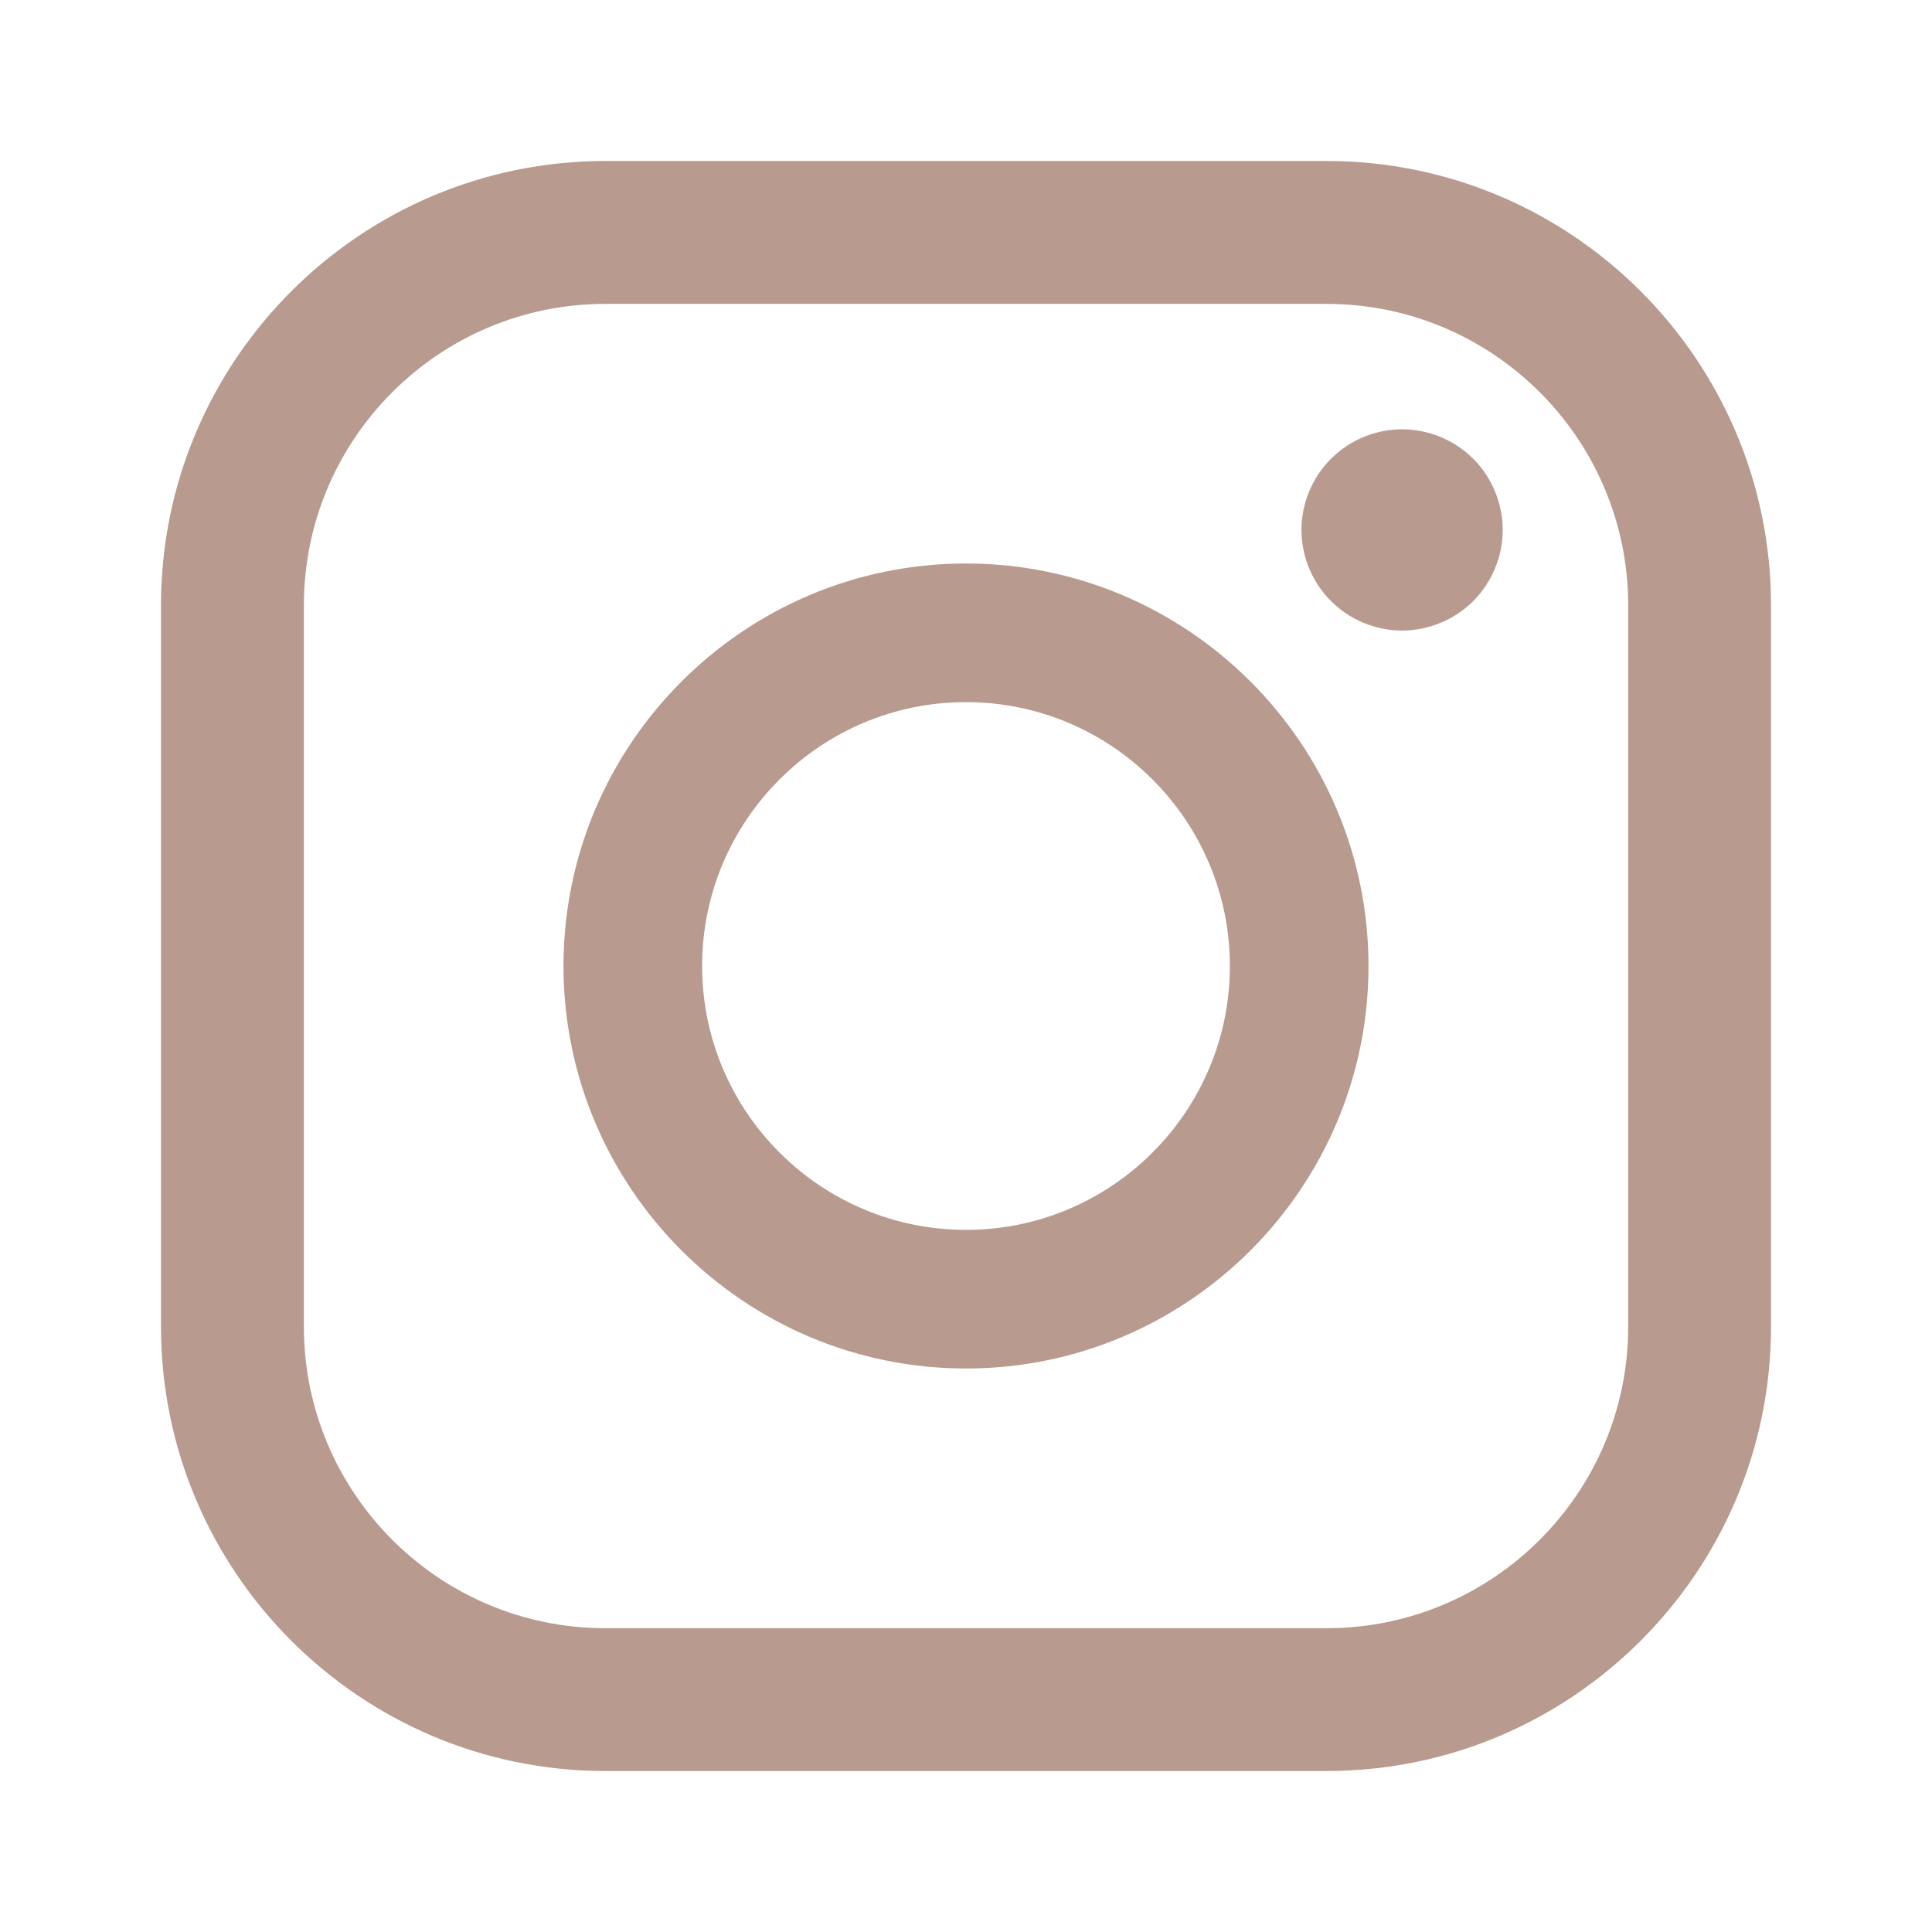
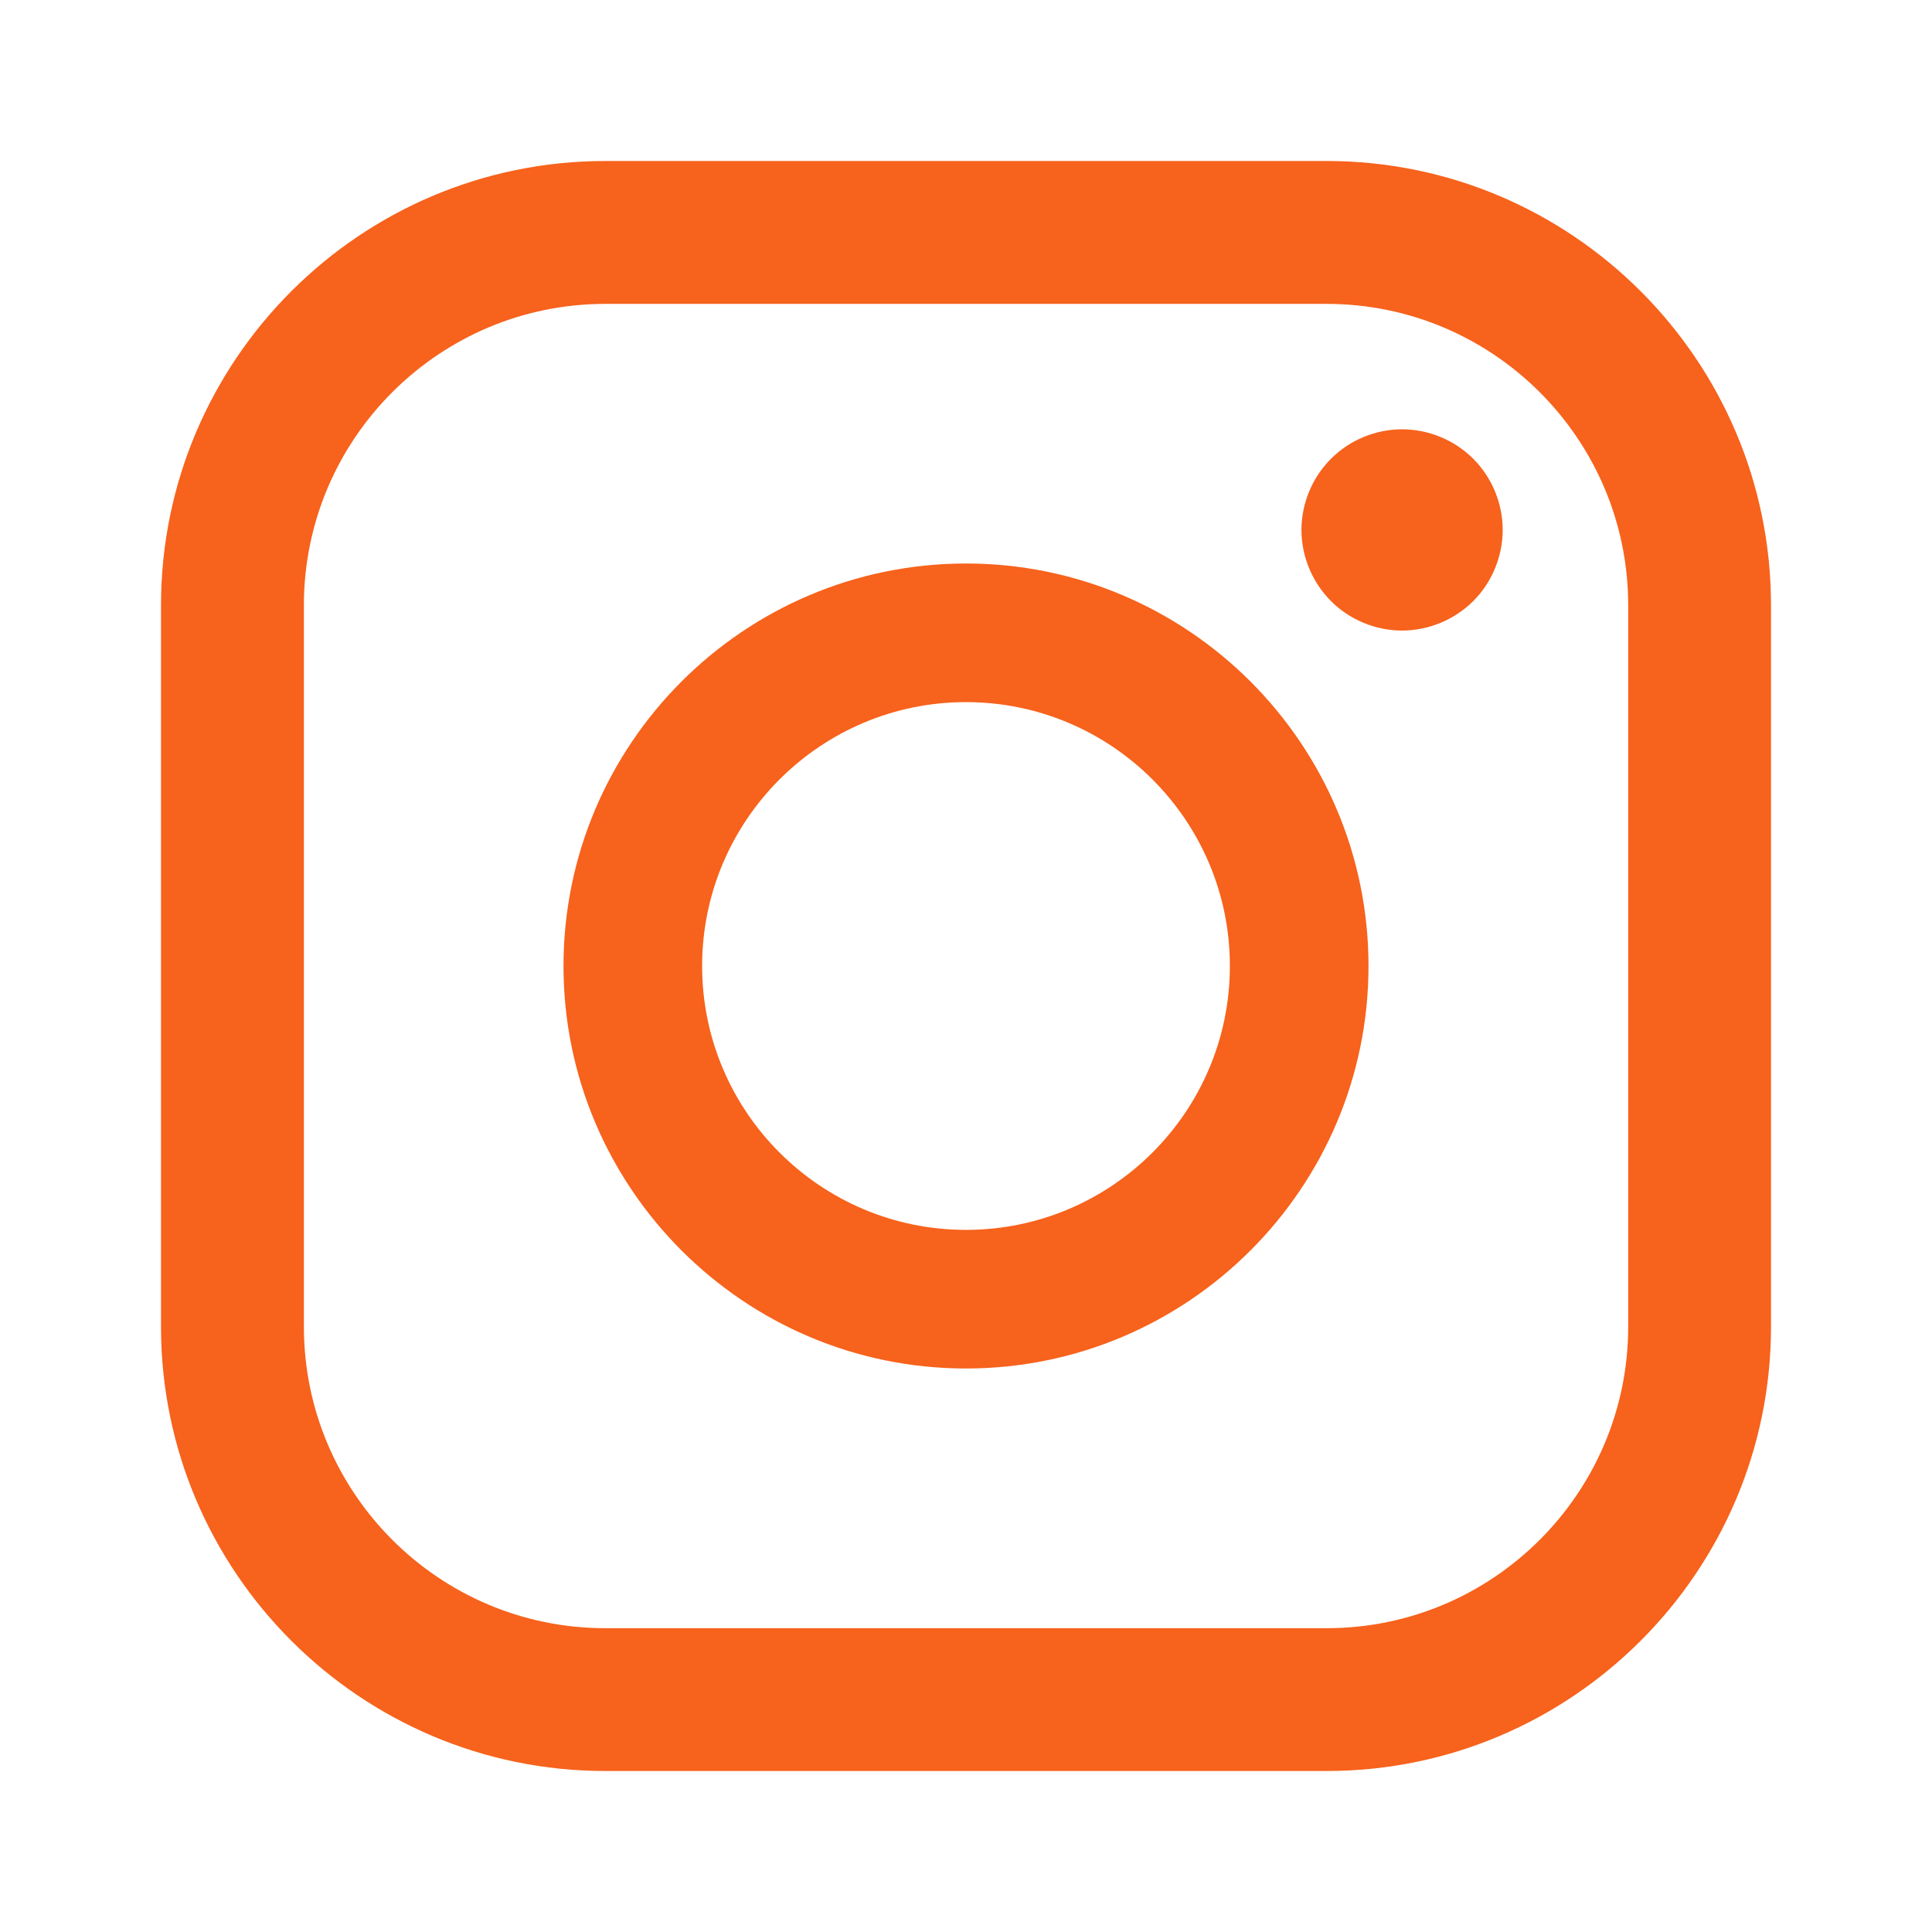
<svg xmlns="http://www.w3.org/2000/svg" viewBox="0 0 24 24" fill="none">
-   <path d="M16.481 2C19.524 2 22 4.476 22 7.519V16.481C22 19.524 19.524 22 16.481 22H7.519C4.476 22 2 19.524 2 16.481V7.519C2 4.476 4.476 2 7.519 2H16.481ZM20.226 16.481H20.226V7.519C20.226 5.454 18.546 3.775 16.481 3.775H7.519C5.454 3.775 3.775 5.454 3.775 7.519V16.481C3.775 18.546 5.454 20.226 7.519 20.226H16.481C18.546 20.226 20.226 18.546 20.226 16.481ZM12 7C14.757 7 17 9.243 17 12C17 14.757 14.757 17 12 17C9.243 17 7 14.757 7 12C7 9.243 9.243 7 12 7ZM12 15.278C13.808 15.278 15.278 13.808 15.278 12C15.278 10.192 13.808 8.722 12 8.722C10.192 8.722 8.722 10.192 8.722 12C8.722 13.808 10.192 15.278 12 15.278ZM17.417 5.333C17.746 5.333 18.069 5.466 18.301 5.699C18.534 5.931 18.667 6.254 18.667 6.583C18.667 6.912 18.534 7.234 18.301 7.467C18.068 7.699 17.746 7.833 17.417 7.833C17.088 7.833 16.765 7.699 16.534 7.467C16.301 7.234 16.167 6.912 16.167 6.583C16.167 6.254 16.301 5.931 16.534 5.699C16.766 5.466 17.088 5.333 17.417 5.333Z" fill="#B89A8E" />
+   <path d="M16.481 2C19.524 2 22 4.476 22 7.519V16.481C22 19.524 19.524 22 16.481 22H7.519C4.476 22 2 19.524 2 16.481V7.519C2 4.476 4.476 2 7.519 2H16.481ZM20.226 16.481H20.226V7.519C20.226 5.454 18.546 3.775 16.481 3.775H7.519C5.454 3.775 3.775 5.454 3.775 7.519V16.481C3.775 18.546 5.454 20.226 7.519 20.226H16.481C18.546 20.226 20.226 18.546 20.226 16.481ZM12 7C14.757 7 17 9.243 17 12C17 14.757 14.757 17 12 17C9.243 17 7 14.757 7 12C7 9.243 9.243 7 12 7ZM12 15.278C13.808 15.278 15.278 13.808 15.278 12C15.278 10.192 13.808 8.722 12 8.722C10.192 8.722 8.722 10.192 8.722 12C8.722 13.808 10.192 15.278 12 15.278ZM17.417 5.333C17.746 5.333 18.069 5.466 18.301 5.699C18.534 5.931 18.667 6.254 18.667 6.583C18.667 6.912 18.534 7.234 18.301 7.467C18.068 7.699 17.746 7.833 17.417 7.833C17.088 7.833 16.765 7.699 16.534 7.467C16.301 7.234 16.167 6.912 16.167 6.583C16.167 6.254 16.301 5.931 16.534 5.699C16.766 5.466 17.088 5.333 17.417 5.333Z" fill="#F7621C" />
</svg>
